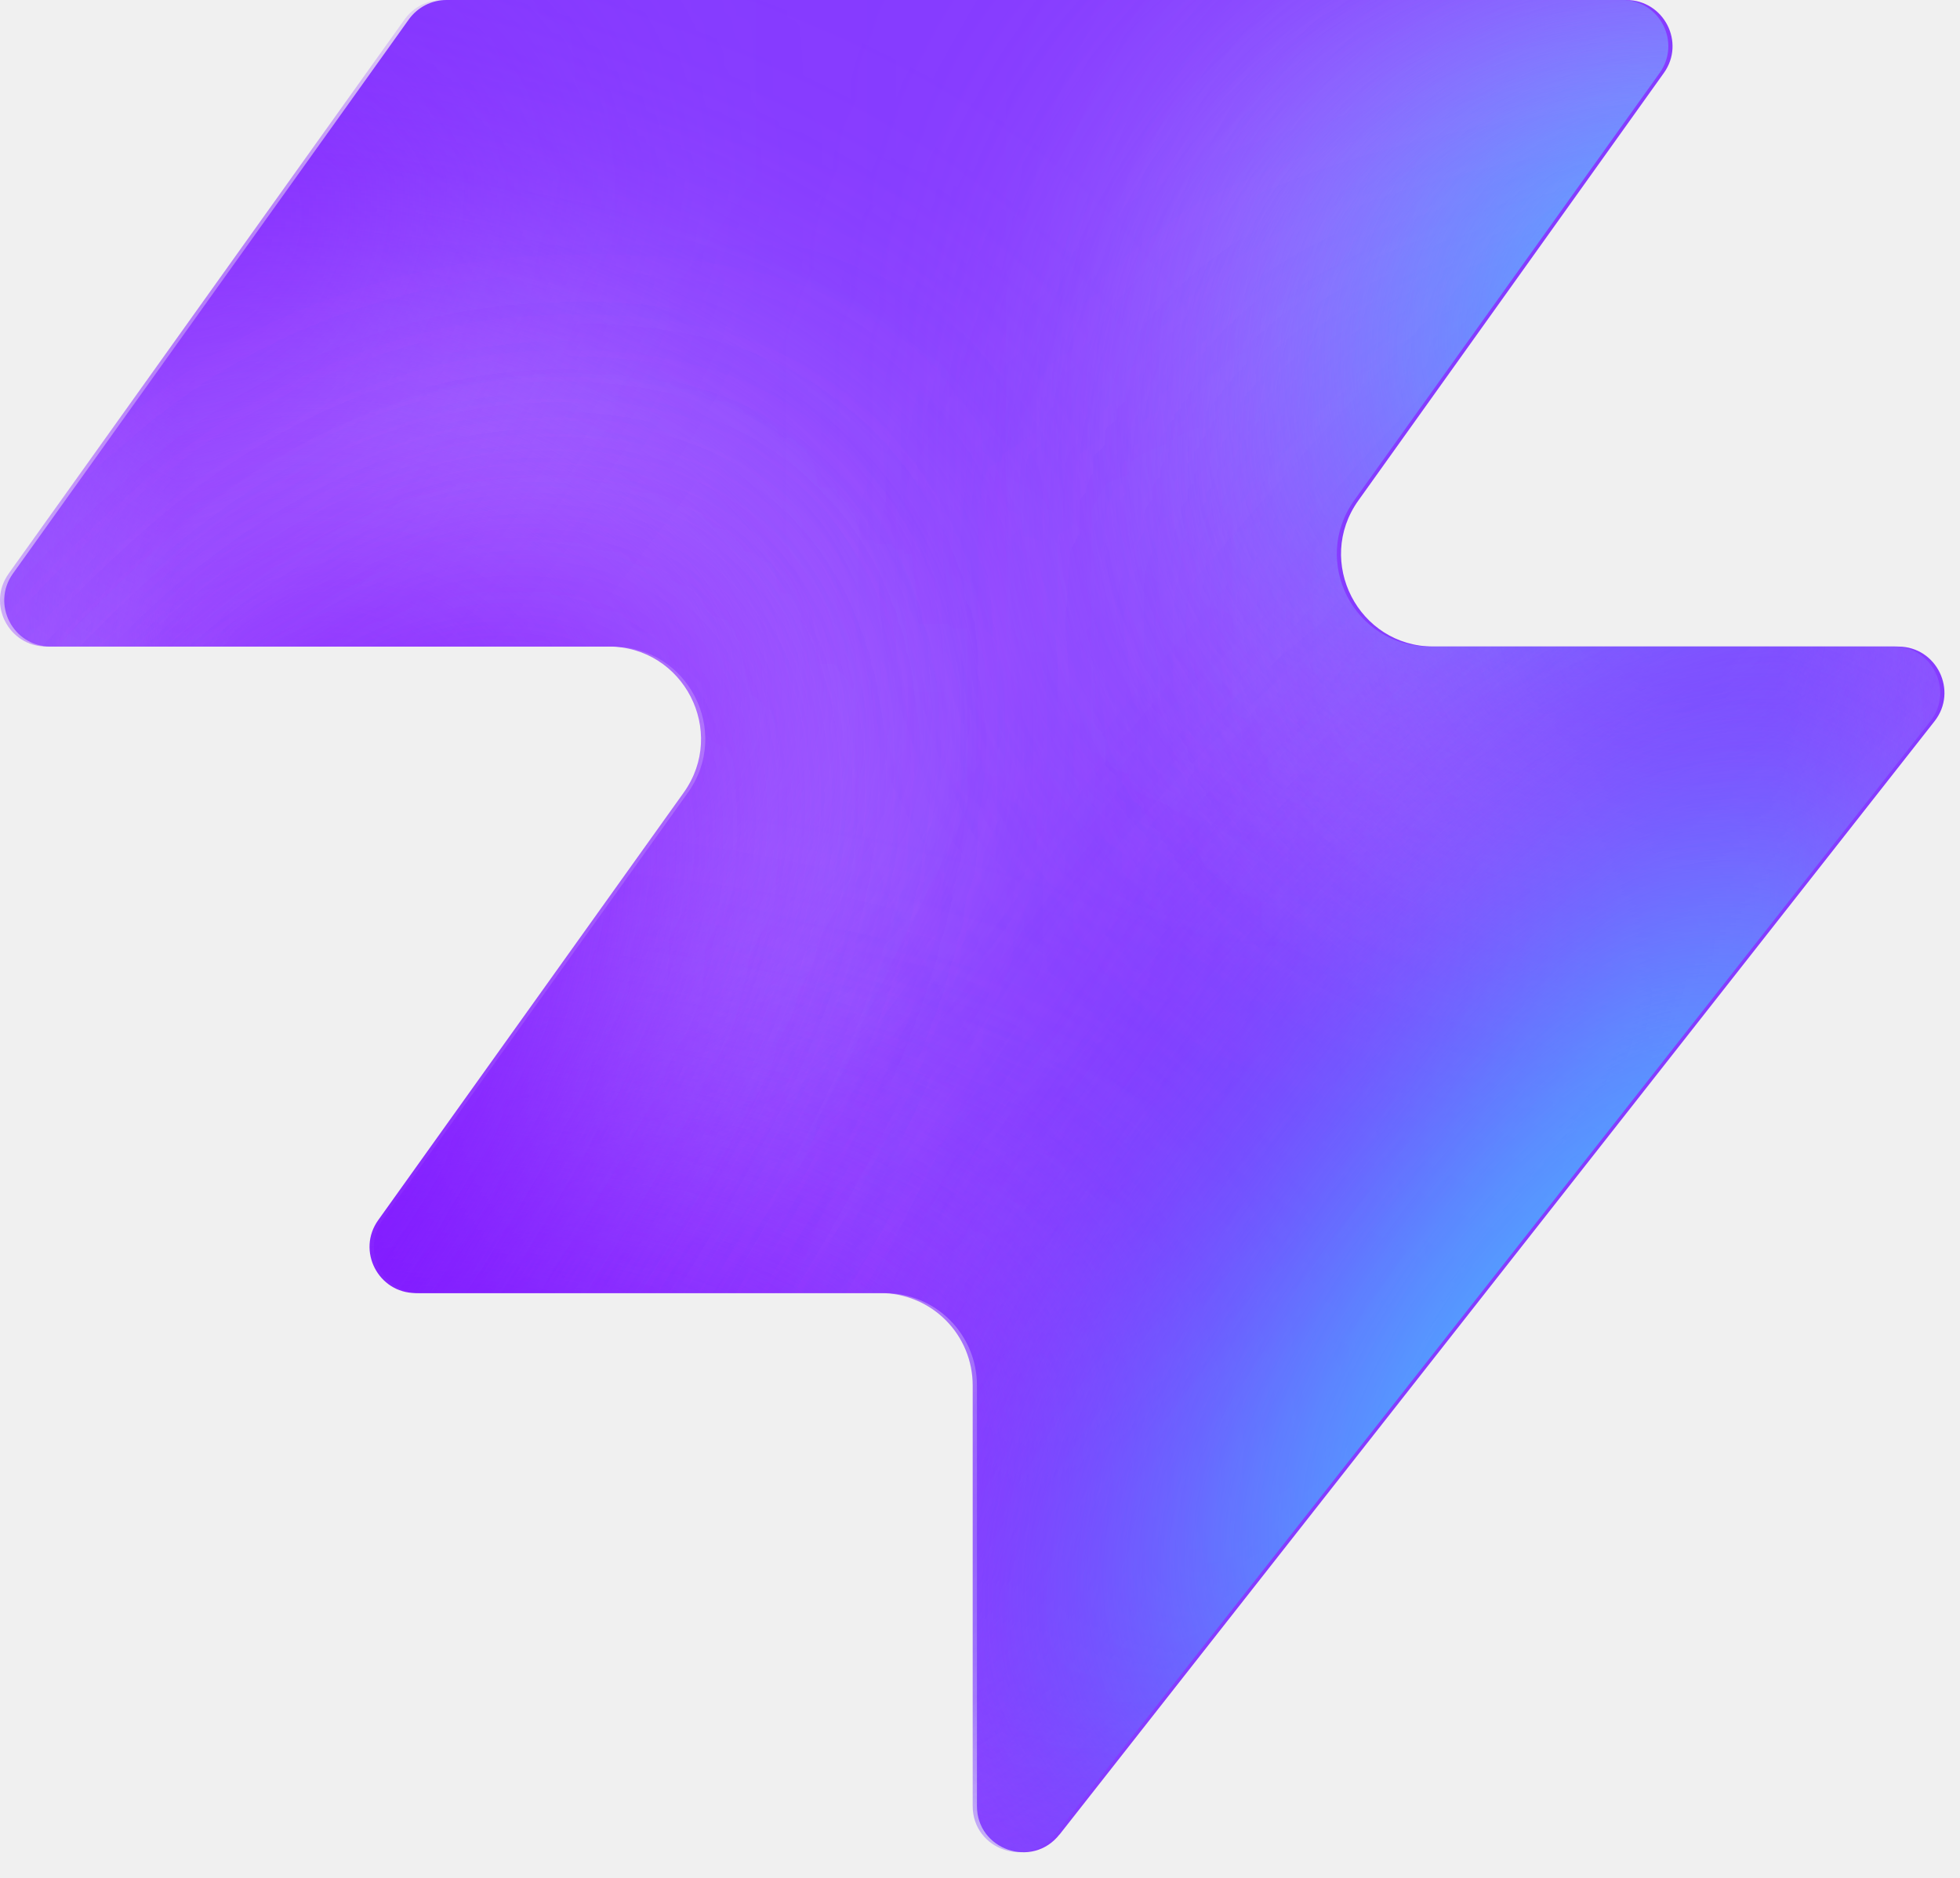
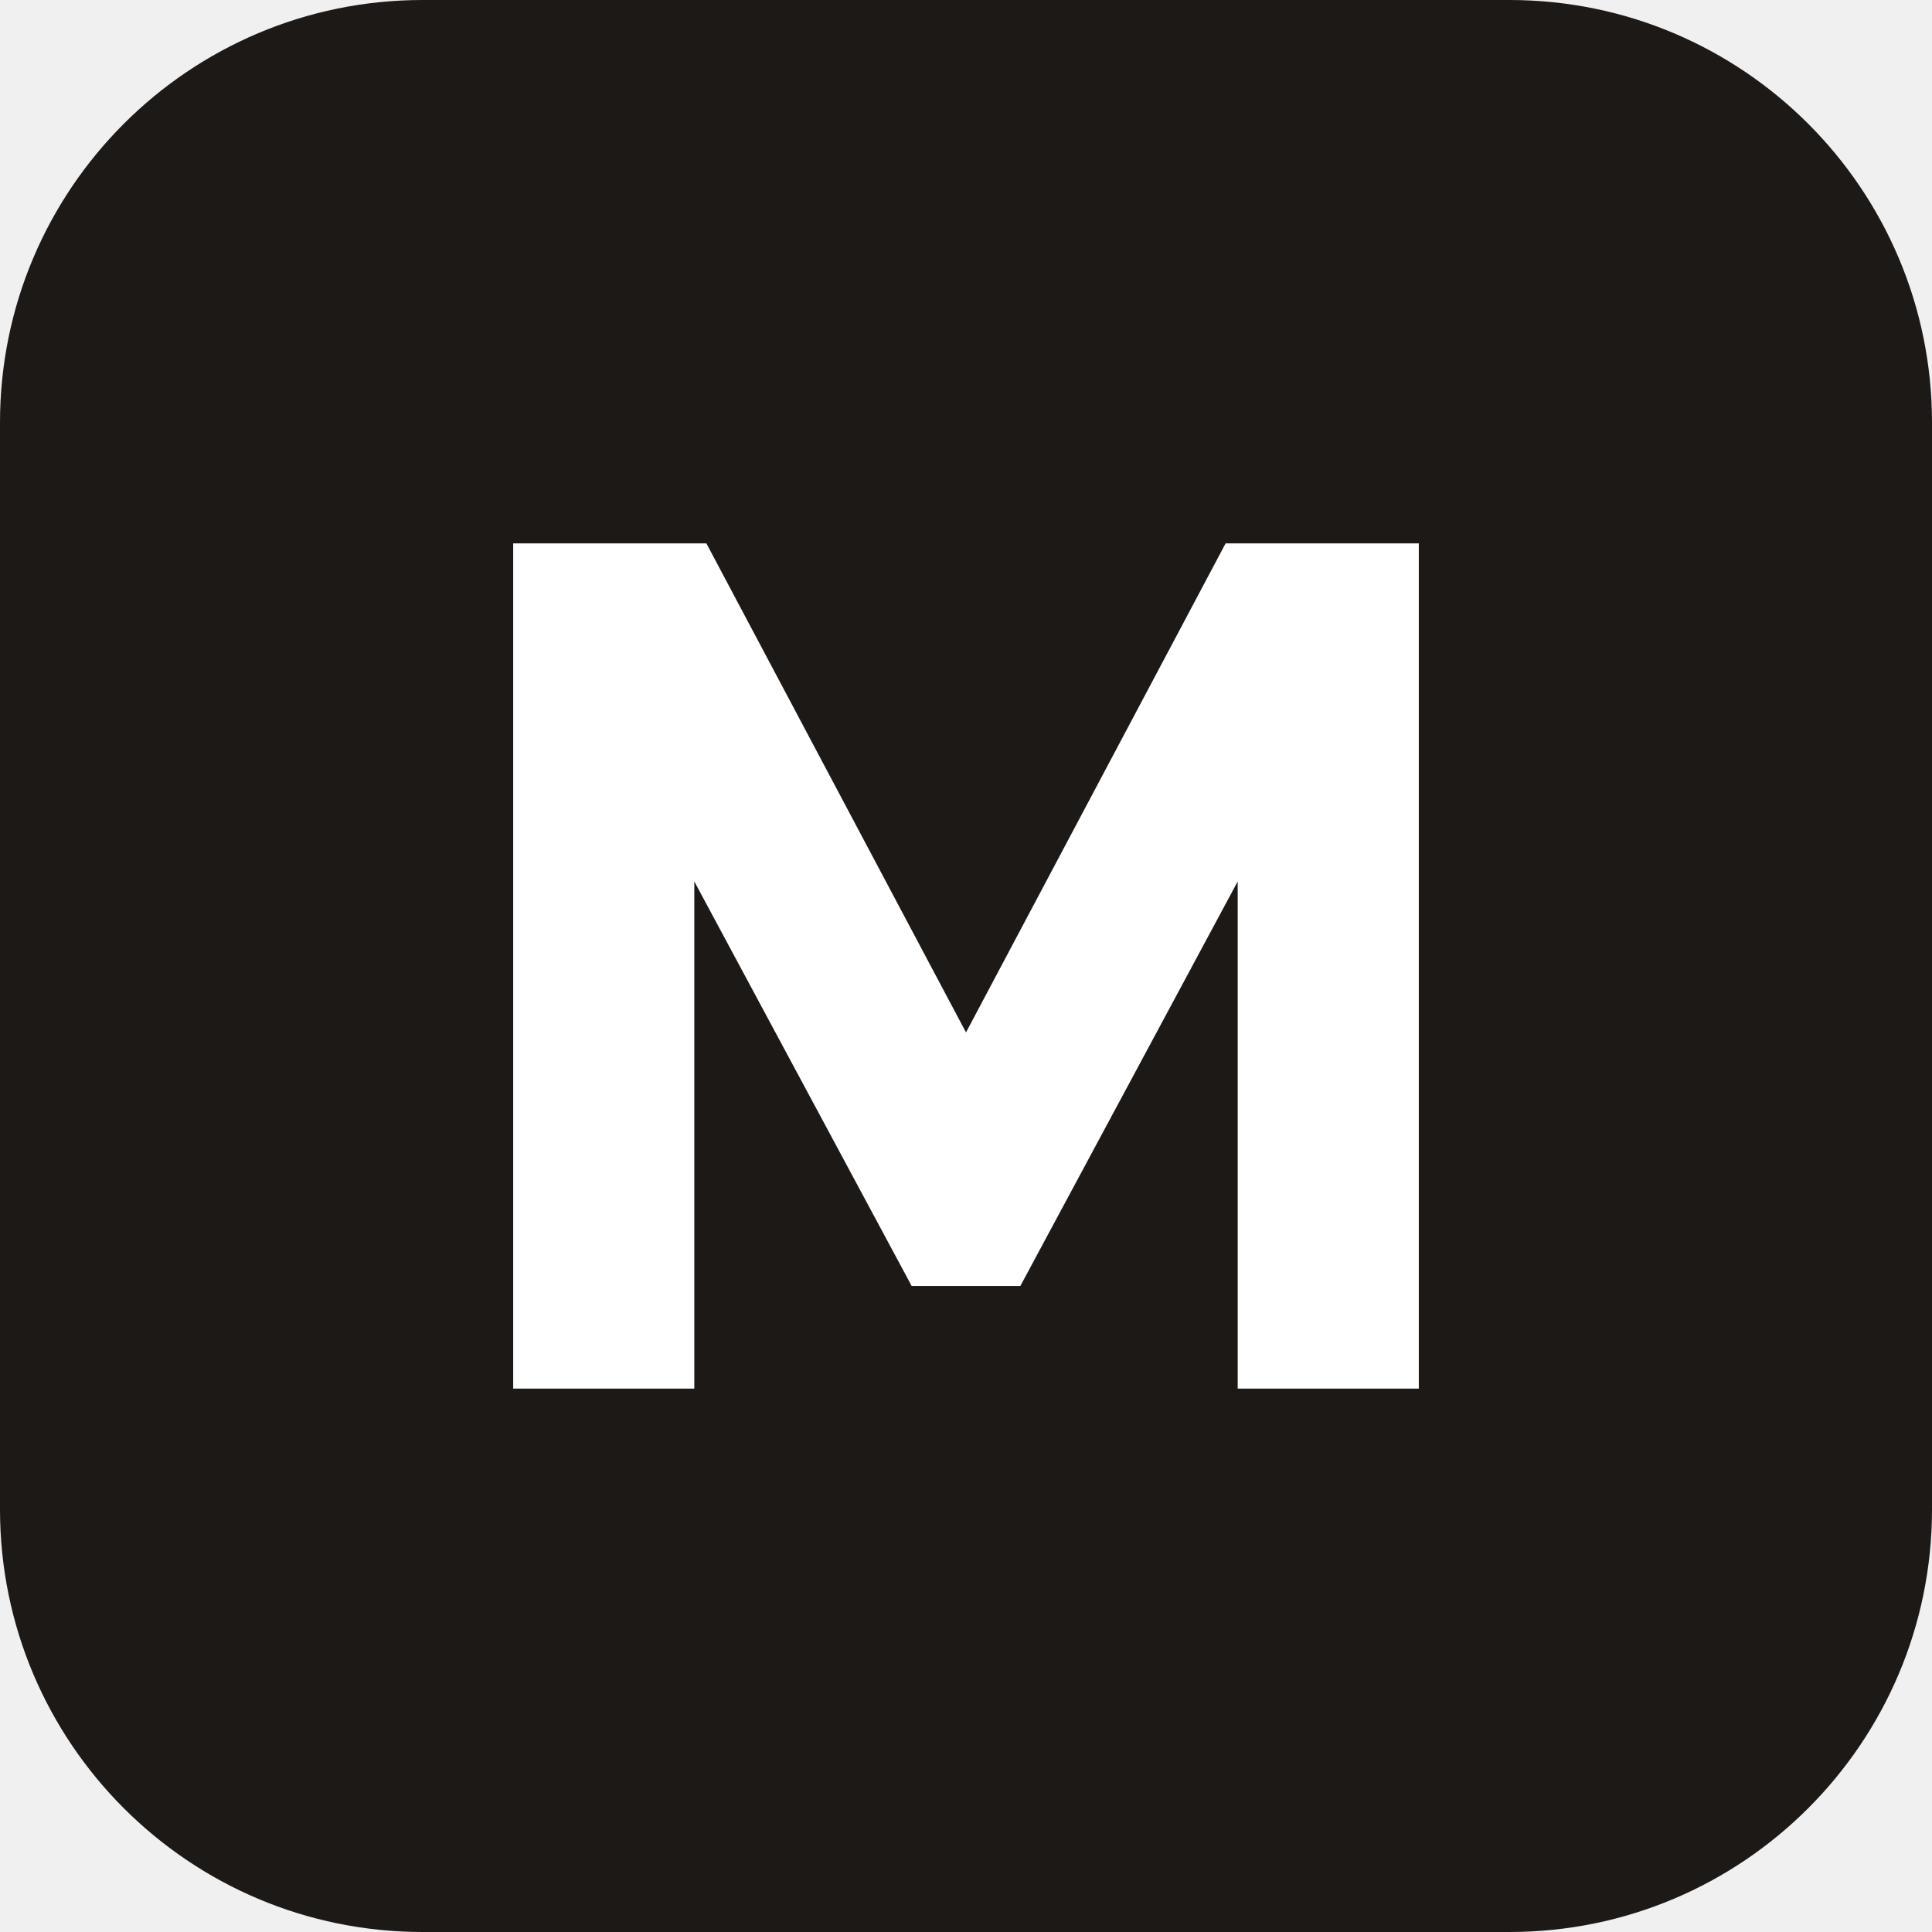
- <svg xmlns="http://www.w3.org/2000/svg" width="48" height="46" fill="none" viewBox="0 0 48 46">
-   <path fill="#863bff" d="M25.946 44.938c-.664.845-2.021.375-2.021-.698V33.937a2.26 2.26 0 0 0-2.262-2.262H10.287c-.92 0-1.456-1.04-.92-1.788l7.48-10.471c1.07-1.497 0-3.578-1.842-3.578H1.237c-.92 0-1.456-1.04-.92-1.788L10.013.474c.214-.297.556-.474.92-.474h28.894c.92 0 1.456 1.04.92 1.788l-7.48 10.471c-1.07 1.498 0 3.579 1.842 3.579h11.377c.943 0 1.473 1.088.89 1.83L25.947 44.94z" style="fill:#863bff;fill:color(display-p3 .525 .23 1);fill-opacity:1" />
-   <mask id="a" width="48" height="46" x="0" y="0" maskUnits="userSpaceOnUse" style="mask-type:alpha">
-     <path fill="#000" d="M25.842 44.938c-.664.844-2.021.375-2.021-.698V33.937a2.26 2.26 0 0 0-2.262-2.262H10.183c-.92 0-1.456-1.04-.92-1.788l7.48-10.471c1.07-1.498 0-3.579-1.842-3.579H1.133c-.92 0-1.456-1.04-.92-1.787L9.91.473c.214-.297.556-.474.92-.474h28.894c.92 0 1.456 1.04.92 1.788l-7.48 10.471c-1.07 1.498 0 3.578 1.842 3.578h11.377c.943 0 1.473 1.088.89 1.832L25.843 44.94z" style="fill:#000;fill-opacity:1" />
-   </mask>
-   <g mask="url(#a)">
-     <g filter="url(#b)">
-       <ellipse cx="5.508" cy="14.704" fill="#ede6ff" rx="5.508" ry="14.704" style="fill:#ede6ff;fill:color(display-p3 .927 .903 1);fill-opacity:1" transform="matrix(.00324 1 1 -.00324 -4.47 31.516)" />
-     </g>
-     <g filter="url(#c)">
-       <ellipse cx="10.399" cy="29.851" fill="#ede6ff" rx="10.399" ry="29.851" style="fill:#ede6ff;fill:color(display-p3 .927 .903 1);fill-opacity:1" transform="matrix(.00324 1 1 -.00324 -39.328 7.883)" />
-     </g>
-     <g filter="url(#d)">
-       <ellipse cx="5.508" cy="30.487" fill="#7e14ff" rx="5.508" ry="30.487" style="fill:#7e14ff;fill:color(display-p3 .492 .077 1);fill-opacity:1" transform="rotate(89.814 -25.913 -14.639)scale(1 -1)" />
-     </g>
-     <g filter="url(#e)">
-       <ellipse cx="5.508" cy="30.599" fill="#7e14ff" rx="5.508" ry="30.599" style="fill:#7e14ff;fill:color(display-p3 .492 .077 1);fill-opacity:1" transform="rotate(89.814 -32.644 -3.334)scale(1 -1)" />
-     </g>
-     <g filter="url(#f)">
-       <ellipse cx="5.508" cy="30.599" fill="#7e14ff" rx="5.508" ry="30.599" style="fill:#7e14ff;fill:color(display-p3 .492 .077 1);fill-opacity:1" transform="matrix(.00324 1 1 -.00324 -34.34 30.47)" />
-     </g>
-     <g filter="url(#g)">
-       <ellipse cx="14.072" cy="22.078" fill="#ede6ff" rx="14.072" ry="22.078" style="fill:#ede6ff;fill:color(display-p3 .927 .903 1);fill-opacity:1" transform="rotate(93.35 24.506 48.493)scale(-1 1)" />
-     </g>
-     <g filter="url(#h)">
-       <ellipse cx="3.47" cy="21.501" fill="#7e14ff" rx="3.47" ry="21.501" style="fill:#7e14ff;fill:color(display-p3 .492 .077 1);fill-opacity:1" transform="rotate(89.009 28.708 47.59)scale(-1 1)" />
-     </g>
-     <g filter="url(#i)">
-       <ellipse cx="3.47" cy="21.501" fill="#7e14ff" rx="3.47" ry="21.501" style="fill:#7e14ff;fill:color(display-p3 .492 .077 1);fill-opacity:1" transform="rotate(89.009 28.708 47.59)scale(-1 1)" />
-     </g>
-     <g filter="url(#j)">
-       <ellipse cx=".387" cy="8.972" fill="#7e14ff" rx="4.407" ry="29.108" style="fill:#7e14ff;fill:color(display-p3 .492 .077 1);fill-opacity:1" transform="rotate(39.51 .387 8.972)" />
-     </g>
-     <g filter="url(#k)">
-       <ellipse cx="47.523" cy="-6.092" fill="#7e14ff" rx="4.407" ry="29.108" style="fill:#7e14ff;fill:color(display-p3 .492 .077 1);fill-opacity:1" transform="rotate(37.892 47.523 -6.092)" />
-     </g>
-     <g filter="url(#l)">
-       <ellipse cx="41.412" cy="6.333" fill="#47bfff" rx="5.971" ry="9.665" style="fill:#47bfff;fill:color(display-p3 .28 .748 1);fill-opacity:1" transform="rotate(37.892 41.412 6.333)" />
-     </g>
-     <g filter="url(#m)">
-       <ellipse cx="-1.879" cy="38.332" fill="#7e14ff" rx="4.407" ry="29.108" style="fill:#7e14ff;fill:color(display-p3 .492 .077 1);fill-opacity:1" transform="rotate(37.892 -1.88 38.332)" />
-     </g>
-     <g filter="url(#n)">
-       <ellipse cx="-1.879" cy="38.332" fill="#7e14ff" rx="4.407" ry="29.108" style="fill:#7e14ff;fill:color(display-p3 .492 .077 1);fill-opacity:1" transform="rotate(37.892 -1.88 38.332)" />
-     </g>
-     <g filter="url(#o)">
-       <ellipse cx="35.651" cy="29.907" fill="#7e14ff" rx="4.407" ry="29.108" style="fill:#7e14ff;fill:color(display-p3 .492 .077 1);fill-opacity:1" transform="rotate(37.892 35.651 29.907)" />
-     </g>
-     <g filter="url(#p)">
-       <ellipse cx="38.418" cy="32.4" fill="#47bfff" rx="5.971" ry="15.297" style="fill:#47bfff;fill:color(display-p3 .28 .748 1);fill-opacity:1" transform="rotate(37.892 38.418 32.4)" />
-     </g>
-   </g>
-   <defs>
-     <filter id="b" width="60.045" height="41.654" x="-19.77" y="16.149" color-interpolation-filters="sRGB" filterUnits="userSpaceOnUse">
-       <feFlood flood-opacity="0" result="BackgroundImageFix" />
-       <feBlend in="SourceGraphic" in2="BackgroundImageFix" result="shape" />
-       <feGaussianBlur result="effect1_foregroundBlur_2002_17158" stdDeviation="7.659" />
-     </filter>
-     <filter id="c" width="90.34" height="51.437" x="-54.613" y="-7.533" color-interpolation-filters="sRGB" filterUnits="userSpaceOnUse">
-       <feFlood flood-opacity="0" result="BackgroundImageFix" />
-       <feBlend in="SourceGraphic" in2="BackgroundImageFix" result="shape" />
-       <feGaussianBlur result="effect1_foregroundBlur_2002_17158" stdDeviation="7.659" />
-     </filter>
-     <filter id="d" width="79.355" height="29.4" x="-49.64" y="2.03" color-interpolation-filters="sRGB" filterUnits="userSpaceOnUse">
-       <feFlood flood-opacity="0" result="BackgroundImageFix" />
-       <feBlend in="SourceGraphic" in2="BackgroundImageFix" result="shape" />
-       <feGaussianBlur result="effect1_foregroundBlur_2002_17158" stdDeviation="4.596" />
-     </filter>
-     <filter id="e" width="79.579" height="29.4" x="-45.045" y="20.029" color-interpolation-filters="sRGB" filterUnits="userSpaceOnUse">
-       <feFlood flood-opacity="0" result="BackgroundImageFix" />
-       <feBlend in="SourceGraphic" in2="BackgroundImageFix" result="shape" />
-       <feGaussianBlur result="effect1_foregroundBlur_2002_17158" stdDeviation="4.596" />
-     </filter>
-     <filter id="f" width="79.579" height="29.4" x="-43.513" y="21.178" color-interpolation-filters="sRGB" filterUnits="userSpaceOnUse">
-       <feFlood flood-opacity="0" result="BackgroundImageFix" />
-       <feBlend in="SourceGraphic" in2="BackgroundImageFix" result="shape" />
-       <feGaussianBlur result="effect1_foregroundBlur_2002_17158" stdDeviation="4.596" />
-     </filter>
-     <filter id="g" width="74.749" height="58.852" x="15.756" y="-17.901" color-interpolation-filters="sRGB" filterUnits="userSpaceOnUse">
-       <feFlood flood-opacity="0" result="BackgroundImageFix" />
-       <feBlend in="SourceGraphic" in2="BackgroundImageFix" result="shape" />
-       <feGaussianBlur result="effect1_foregroundBlur_2002_17158" stdDeviation="7.659" />
-     </filter>
-     <filter id="h" width="61.377" height="25.362" x="23.548" y="2.284" color-interpolation-filters="sRGB" filterUnits="userSpaceOnUse">
-       <feFlood flood-opacity="0" result="BackgroundImageFix" />
-       <feBlend in="SourceGraphic" in2="BackgroundImageFix" result="shape" />
-       <feGaussianBlur result="effect1_foregroundBlur_2002_17158" stdDeviation="4.596" />
-     </filter>
-     <filter id="i" width="61.377" height="25.362" x="23.548" y="2.284" color-interpolation-filters="sRGB" filterUnits="userSpaceOnUse">
-       <feFlood flood-opacity="0" result="BackgroundImageFix" />
-       <feBlend in="SourceGraphic" in2="BackgroundImageFix" result="shape" />
-       <feGaussianBlur result="effect1_foregroundBlur_2002_17158" stdDeviation="4.596" />
-     </filter>
-     <filter id="j" width="56.045" height="63.649" x="-27.636" y="-22.853" color-interpolation-filters="sRGB" filterUnits="userSpaceOnUse">
-       <feFlood flood-opacity="0" result="BackgroundImageFix" />
-       <feBlend in="SourceGraphic" in2="BackgroundImageFix" result="shape" />
-       <feGaussianBlur result="effect1_foregroundBlur_2002_17158" stdDeviation="4.596" />
-     </filter>
-     <filter id="k" width="54.814" height="64.646" x="20.116" y="-38.415" color-interpolation-filters="sRGB" filterUnits="userSpaceOnUse">
-       <feFlood flood-opacity="0" result="BackgroundImageFix" />
-       <feBlend in="SourceGraphic" in2="BackgroundImageFix" result="shape" />
-       <feGaussianBlur result="effect1_foregroundBlur_2002_17158" stdDeviation="4.596" />
-     </filter>
-     <filter id="l" width="33.541" height="35.313" x="24.641" y="-11.323" color-interpolation-filters="sRGB" filterUnits="userSpaceOnUse">
-       <feFlood flood-opacity="0" result="BackgroundImageFix" />
-       <feBlend in="SourceGraphic" in2="BackgroundImageFix" result="shape" />
-       <feGaussianBlur result="effect1_foregroundBlur_2002_17158" stdDeviation="4.596" />
-     </filter>
-     <filter id="m" width="54.814" height="64.646" x="-29.286" y="6.009" color-interpolation-filters="sRGB" filterUnits="userSpaceOnUse">
-       <feFlood flood-opacity="0" result="BackgroundImageFix" />
-       <feBlend in="SourceGraphic" in2="BackgroundImageFix" result="shape" />
-       <feGaussianBlur result="effect1_foregroundBlur_2002_17158" stdDeviation="4.596" />
-     </filter>
-     <filter id="n" width="54.814" height="64.646" x="-29.286" y="6.009" color-interpolation-filters="sRGB" filterUnits="userSpaceOnUse">
-       <feFlood flood-opacity="0" result="BackgroundImageFix" />
-       <feBlend in="SourceGraphic" in2="BackgroundImageFix" result="shape" />
-       <feGaussianBlur result="effect1_foregroundBlur_2002_17158" stdDeviation="4.596" />
-     </filter>
-     <filter id="o" width="54.814" height="64.646" x="8.244" y="-2.416" color-interpolation-filters="sRGB" filterUnits="userSpaceOnUse">
-       <feFlood flood-opacity="0" result="BackgroundImageFix" />
-       <feBlend in="SourceGraphic" in2="BackgroundImageFix" result="shape" />
-       <feGaussianBlur result="effect1_foregroundBlur_2002_17158" stdDeviation="4.596" />
-     </filter>
-     <filter id="p" width="39.409" height="43.623" x="18.713" y="10.588" color-interpolation-filters="sRGB" filterUnits="userSpaceOnUse">
-       <feFlood flood-opacity="0" result="BackgroundImageFix" />
-       <feBlend in="SourceGraphic" in2="BackgroundImageFix" result="shape" />
-       <feGaussianBlur result="effect1_foregroundBlur_2002_17158" stdDeviation="4.596" />
-     </filter>
-   </defs>
+ <svg xmlns="http://www.w3.org/2000/svg" viewBox="0 0 32 32">
+   <rect width="32" height="32" rx="7" fill="#1c1917" />
+   <path d="M8.5 23V9h3.2l4.3 8.1L20.3 9h3.2v14h-3V14.6l-3.6 6.7h-1.8l-3.6-6.7V23z" fill="#fff" />
</svg>
